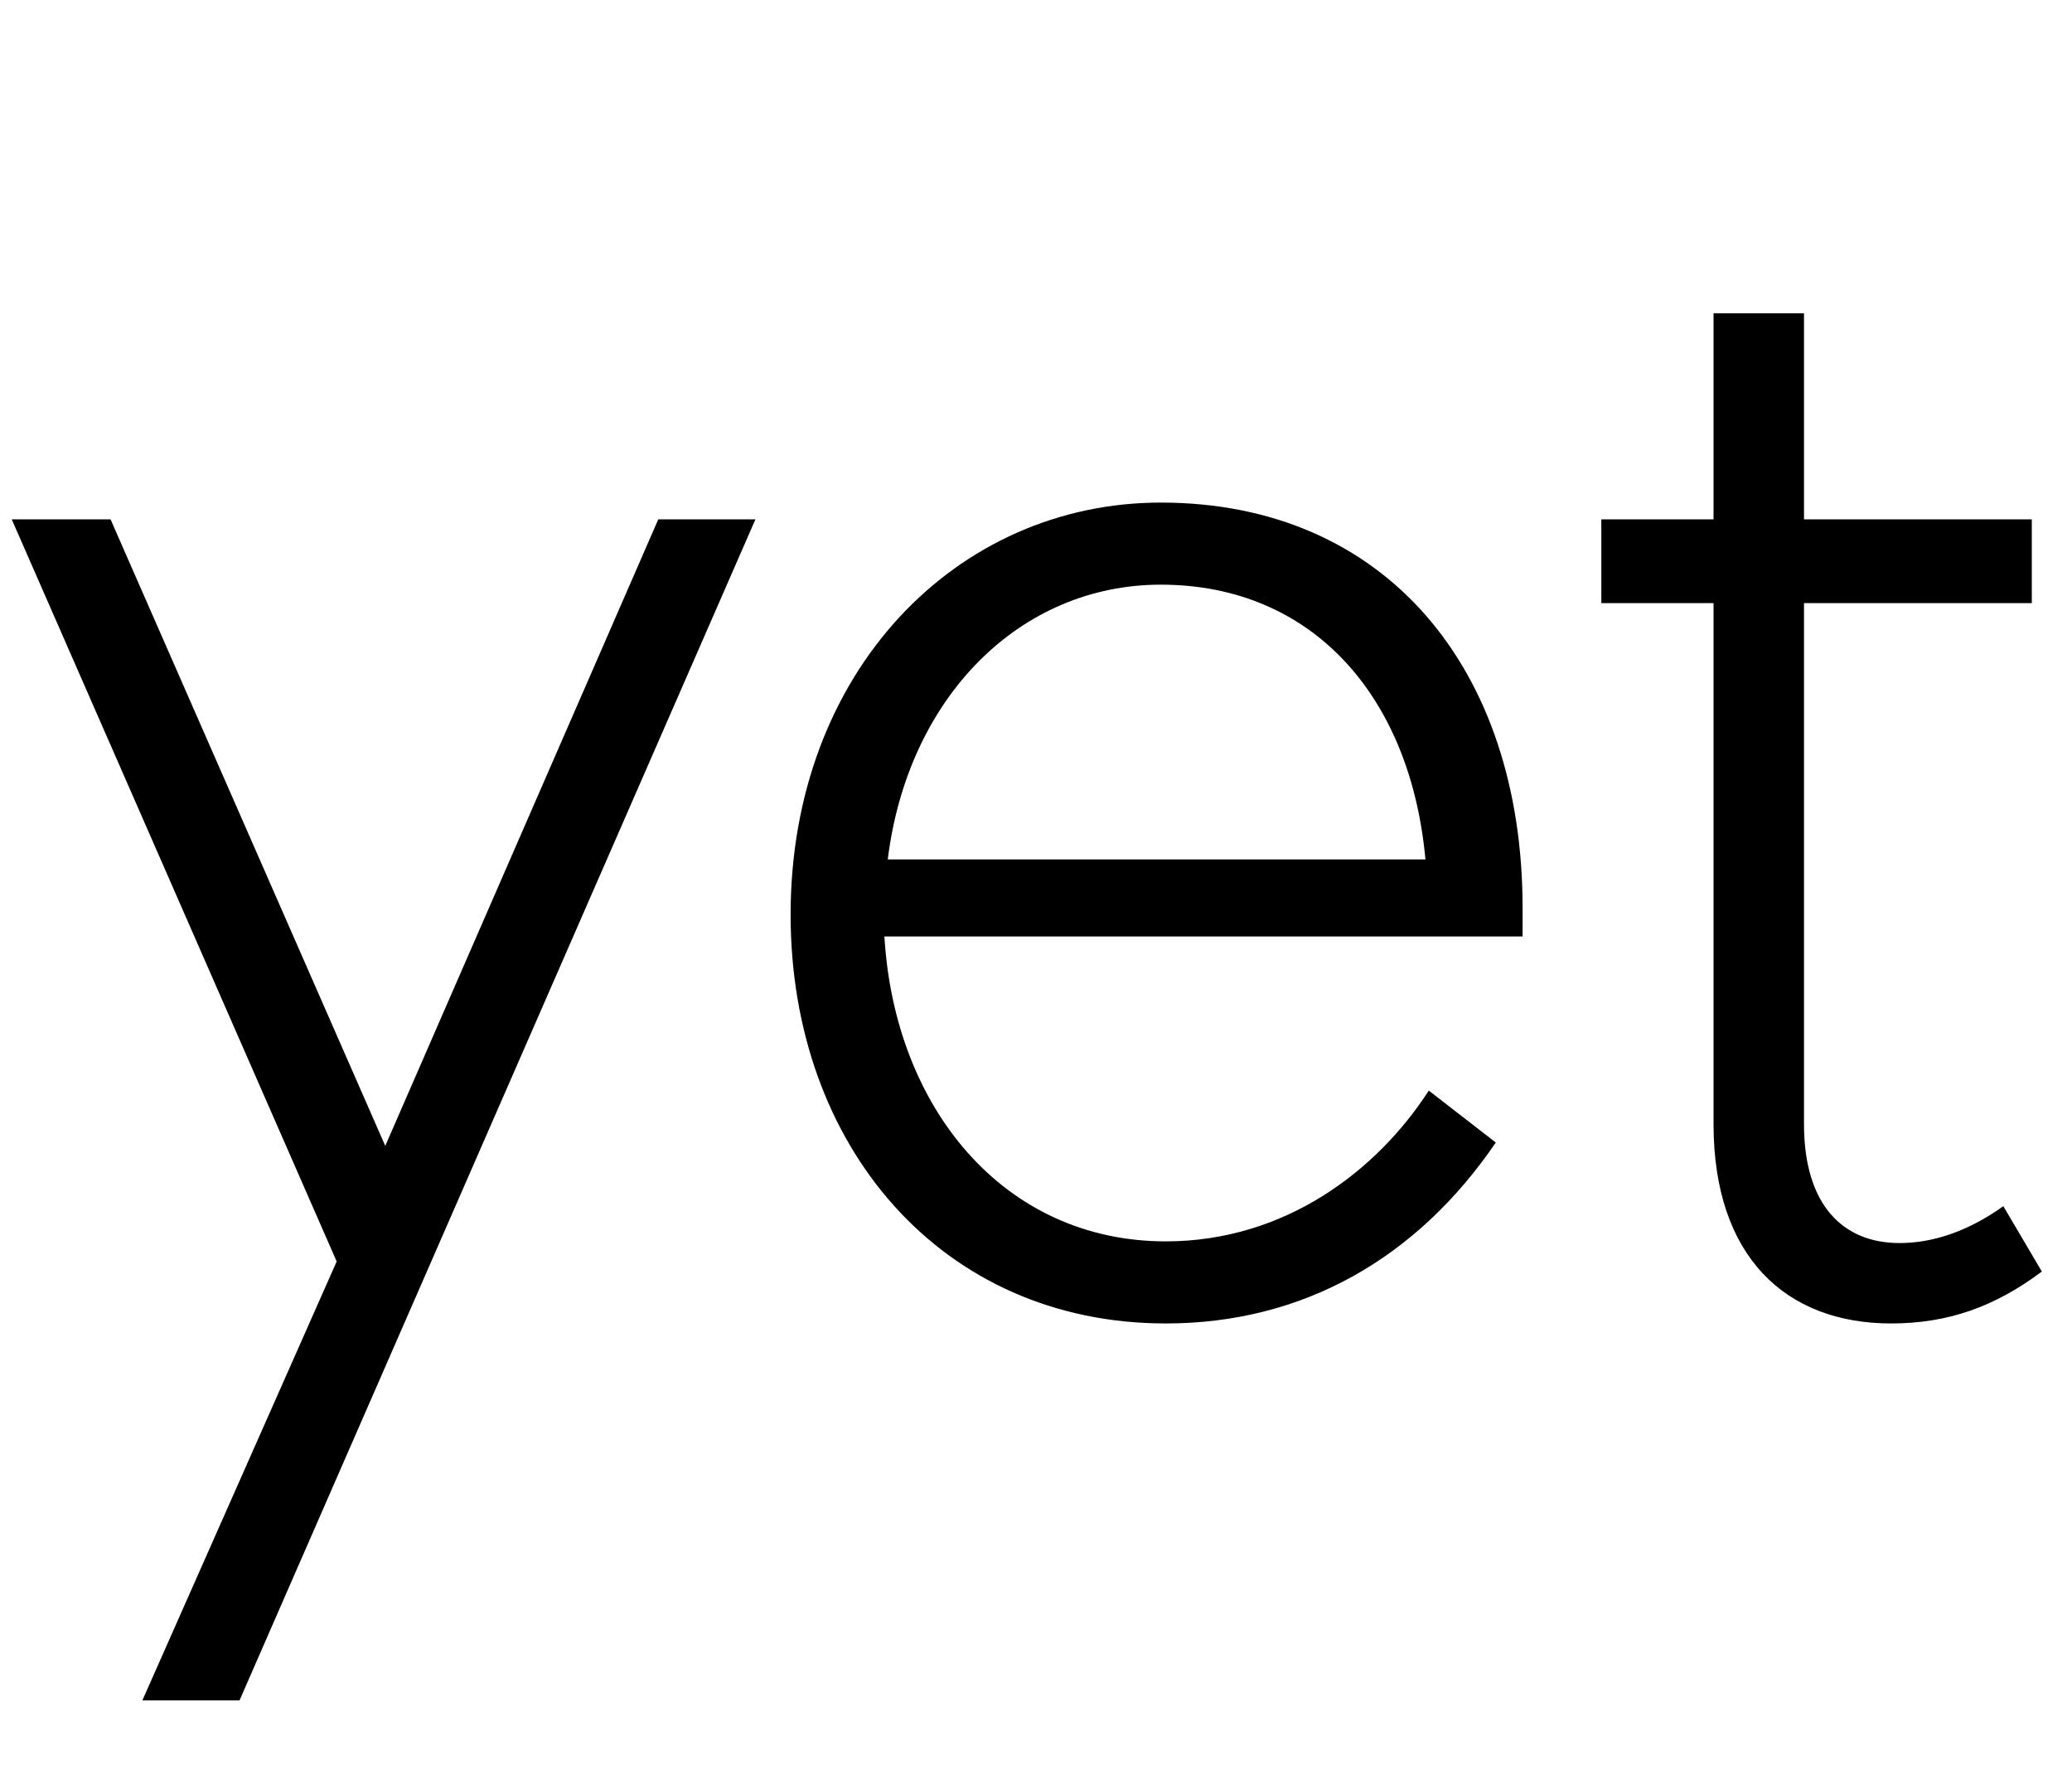
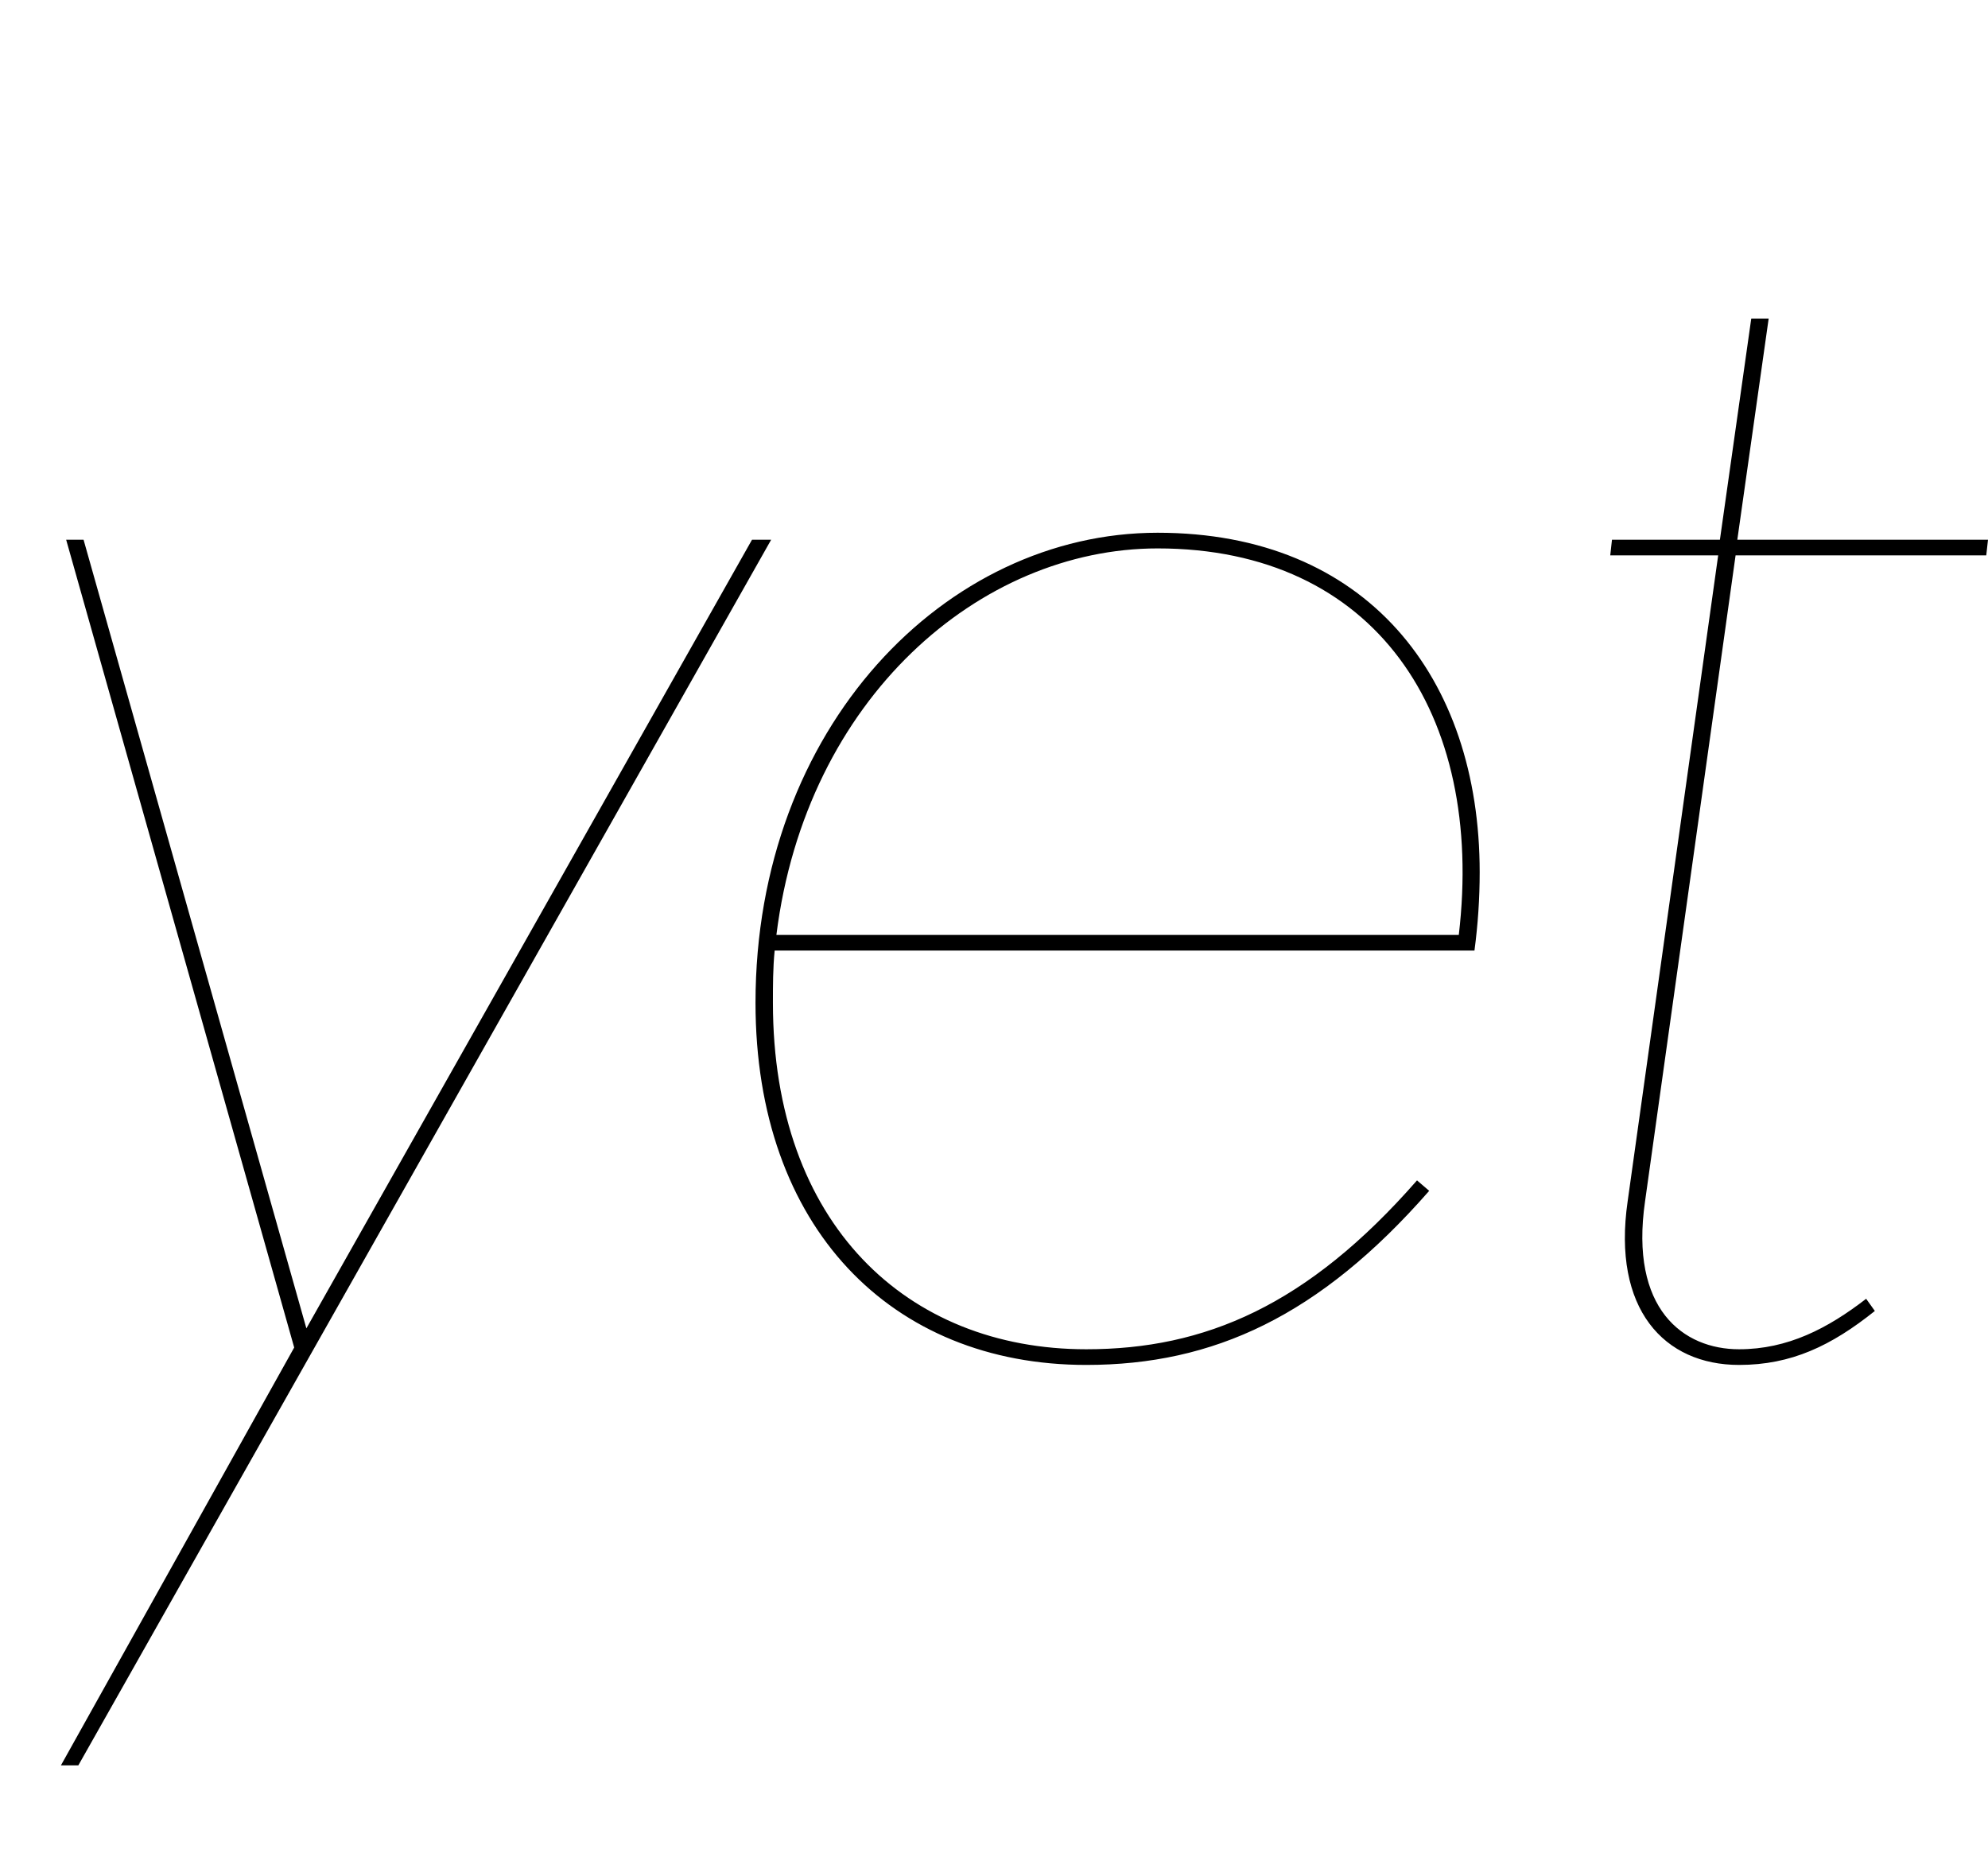
- <svg xmlns="http://www.w3.org/2000/svg" width="1237" height="1064.002">
-   <path d="M7 310.002l194 443-116 262h58l308-705h-58l-163 374-164-374zm465 236c0 138 90 244 224 244 82 0 150-39 197-108l-40-31c-31 48-86 90-157 90-97 0-162-80-168-182h381v-17c0-143-82-242-216-242-122 0-221 101-221 246zm58-33c12-97 79-164 163-164 90 0 149 66 158 164zm493-153v311c0 79 43 119 106 119 34 0 62-10 90-31l-23-39c-21 15-42 22-62 22-34 0-57-23-57-71v-311h136v-50h-136v-123h-54v123h-67v50zm0 0" />
+ <svg xmlns="http://www.w3.org/2000/svg" width="1142" height="1064.002">
+   <path d="M45 1014.002l398-704h-11l-256 453-128-453H38l131 464-134 240zm579-230c73 0 134-28 197-100l-7-6c-63 72-122 97-190 97-103 0-180-72-180-199 0-10 0-20 1-30h402c2-15 3-30 3-45 0-112-65-195-185-195-122 0-231 112-231 270 0 129 78 208 190 208zm41-469c125 0 188 95 173 222H446c17-136 117-222 219-222zm322 4l-52 371c-9 62 21 94 64 94 30 0 53-11 78-31l-5-7c-22 17-45 29-73 29-32 0-63-23-54-85l52-371h144l1-9H998l18-127h-10l-18 127h-62l-1 9zm0 0" />
</svg>
